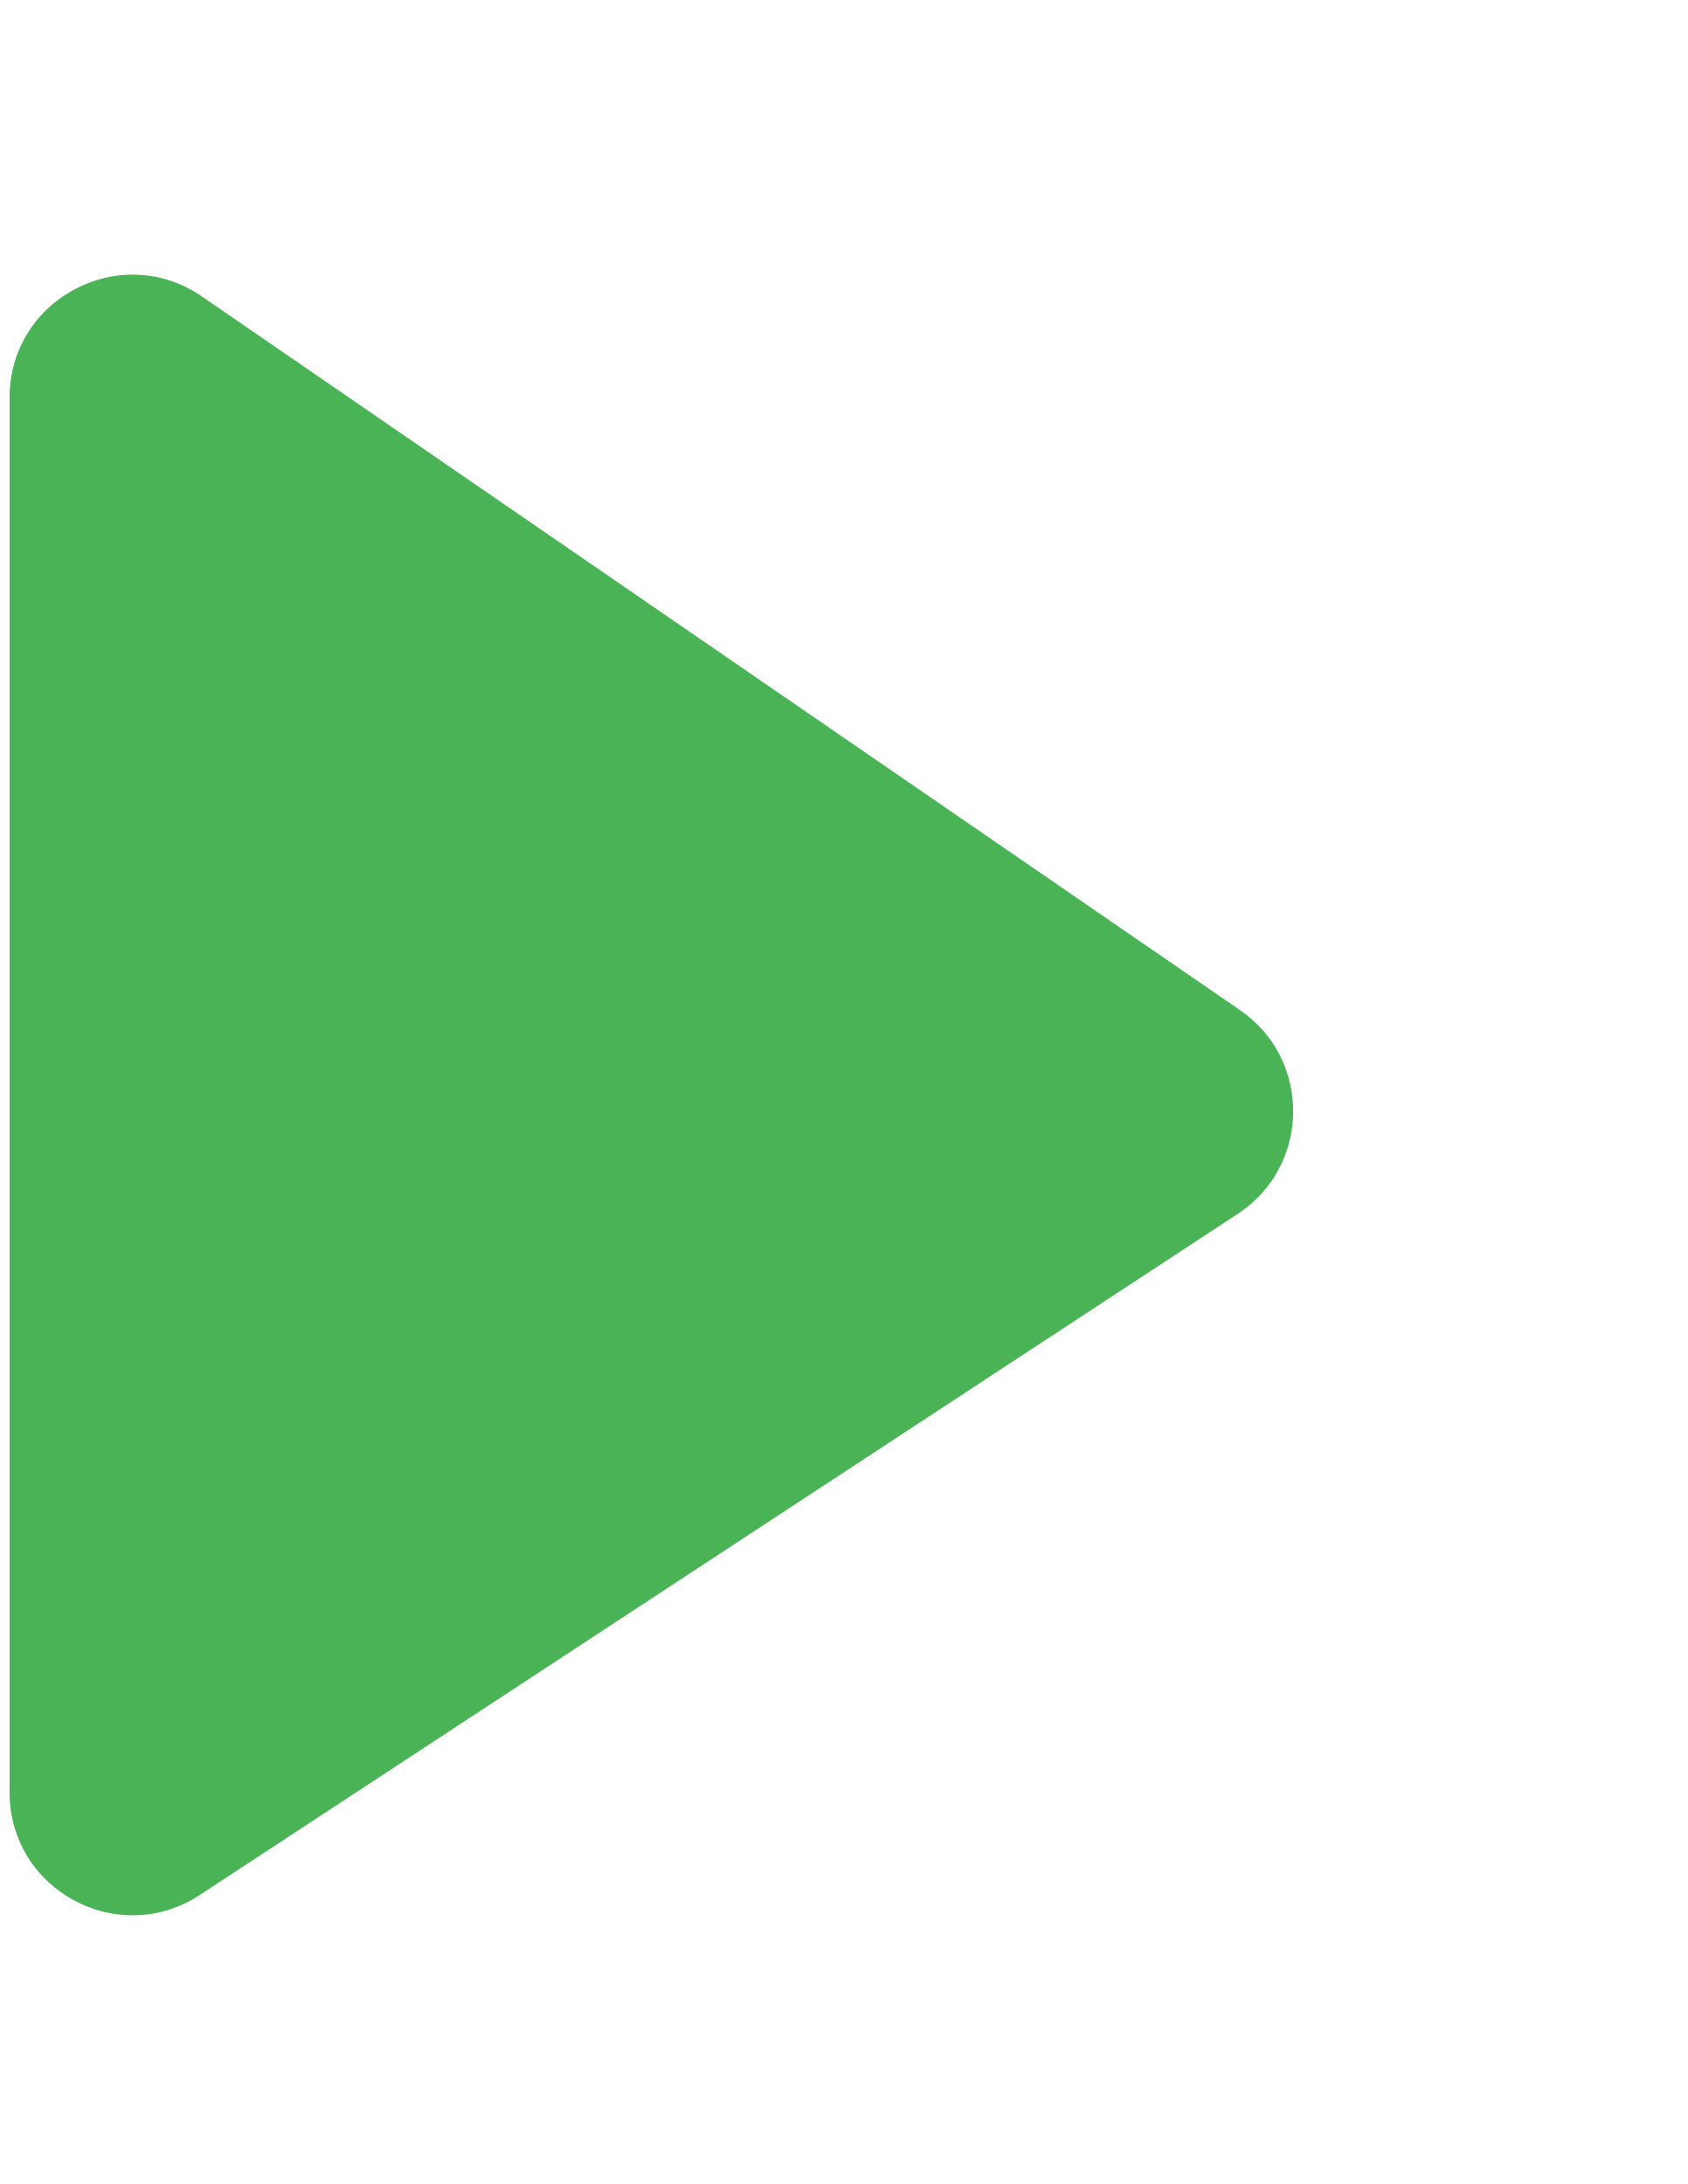
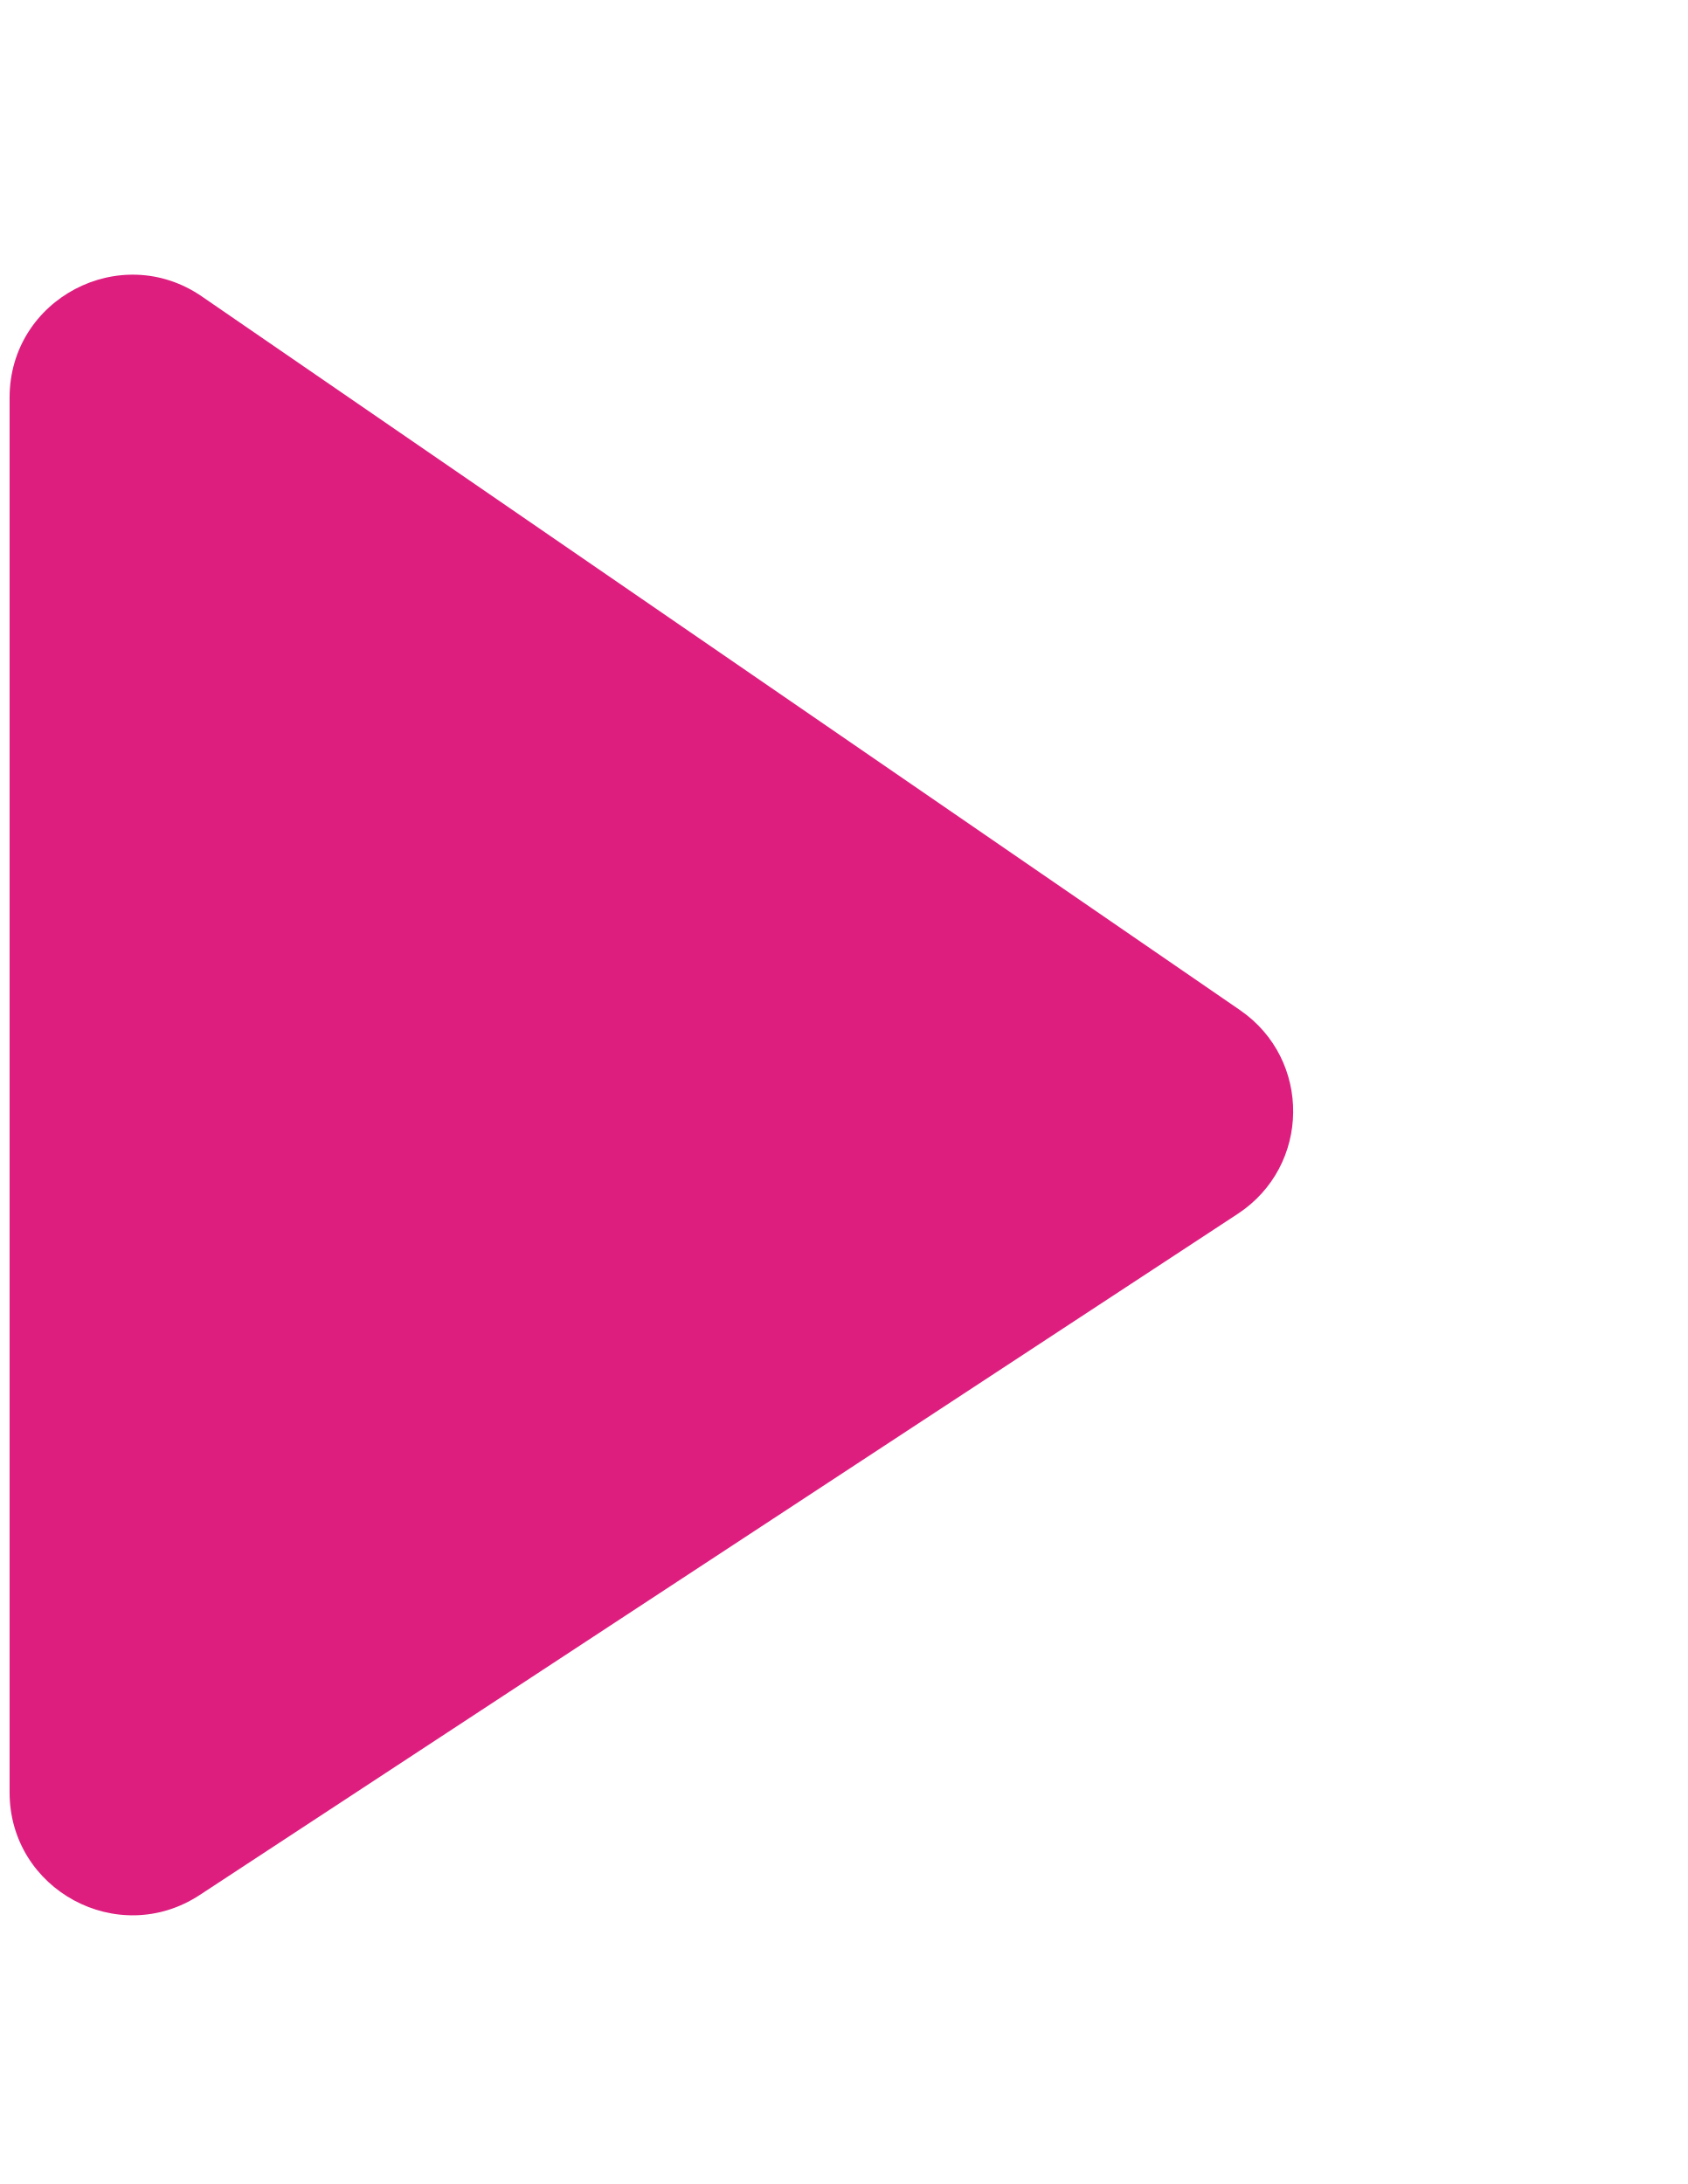
<svg xmlns="http://www.w3.org/2000/svg" width="17" height="22" viewBox="0 0 22 22" fill="none">
-   <path d="M0.125 20.13V1.948C0.125 0.66 1.57 -0.1 2.631 0.629L16.162 9.932C17.099 10.576 17.084 11.964 16.134 12.588L2.603 21.468C1.539 22.166 0.125 21.403 0.125 20.13Z" fill="#49B356" />
+   <path d="M0.125 20.13V1.948C0.125 0.66 1.57 -0.1 2.631 0.629L16.162 9.932C17.099 10.576 17.084 11.964 16.134 12.588L2.603 21.468C1.539 22.166 0.125 21.403 0.125 20.13Z" fill="#DE1E7E" />
</svg>
